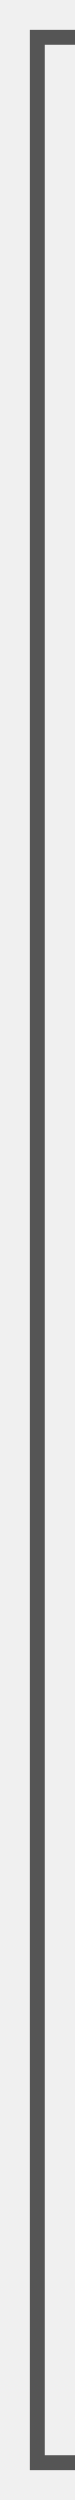
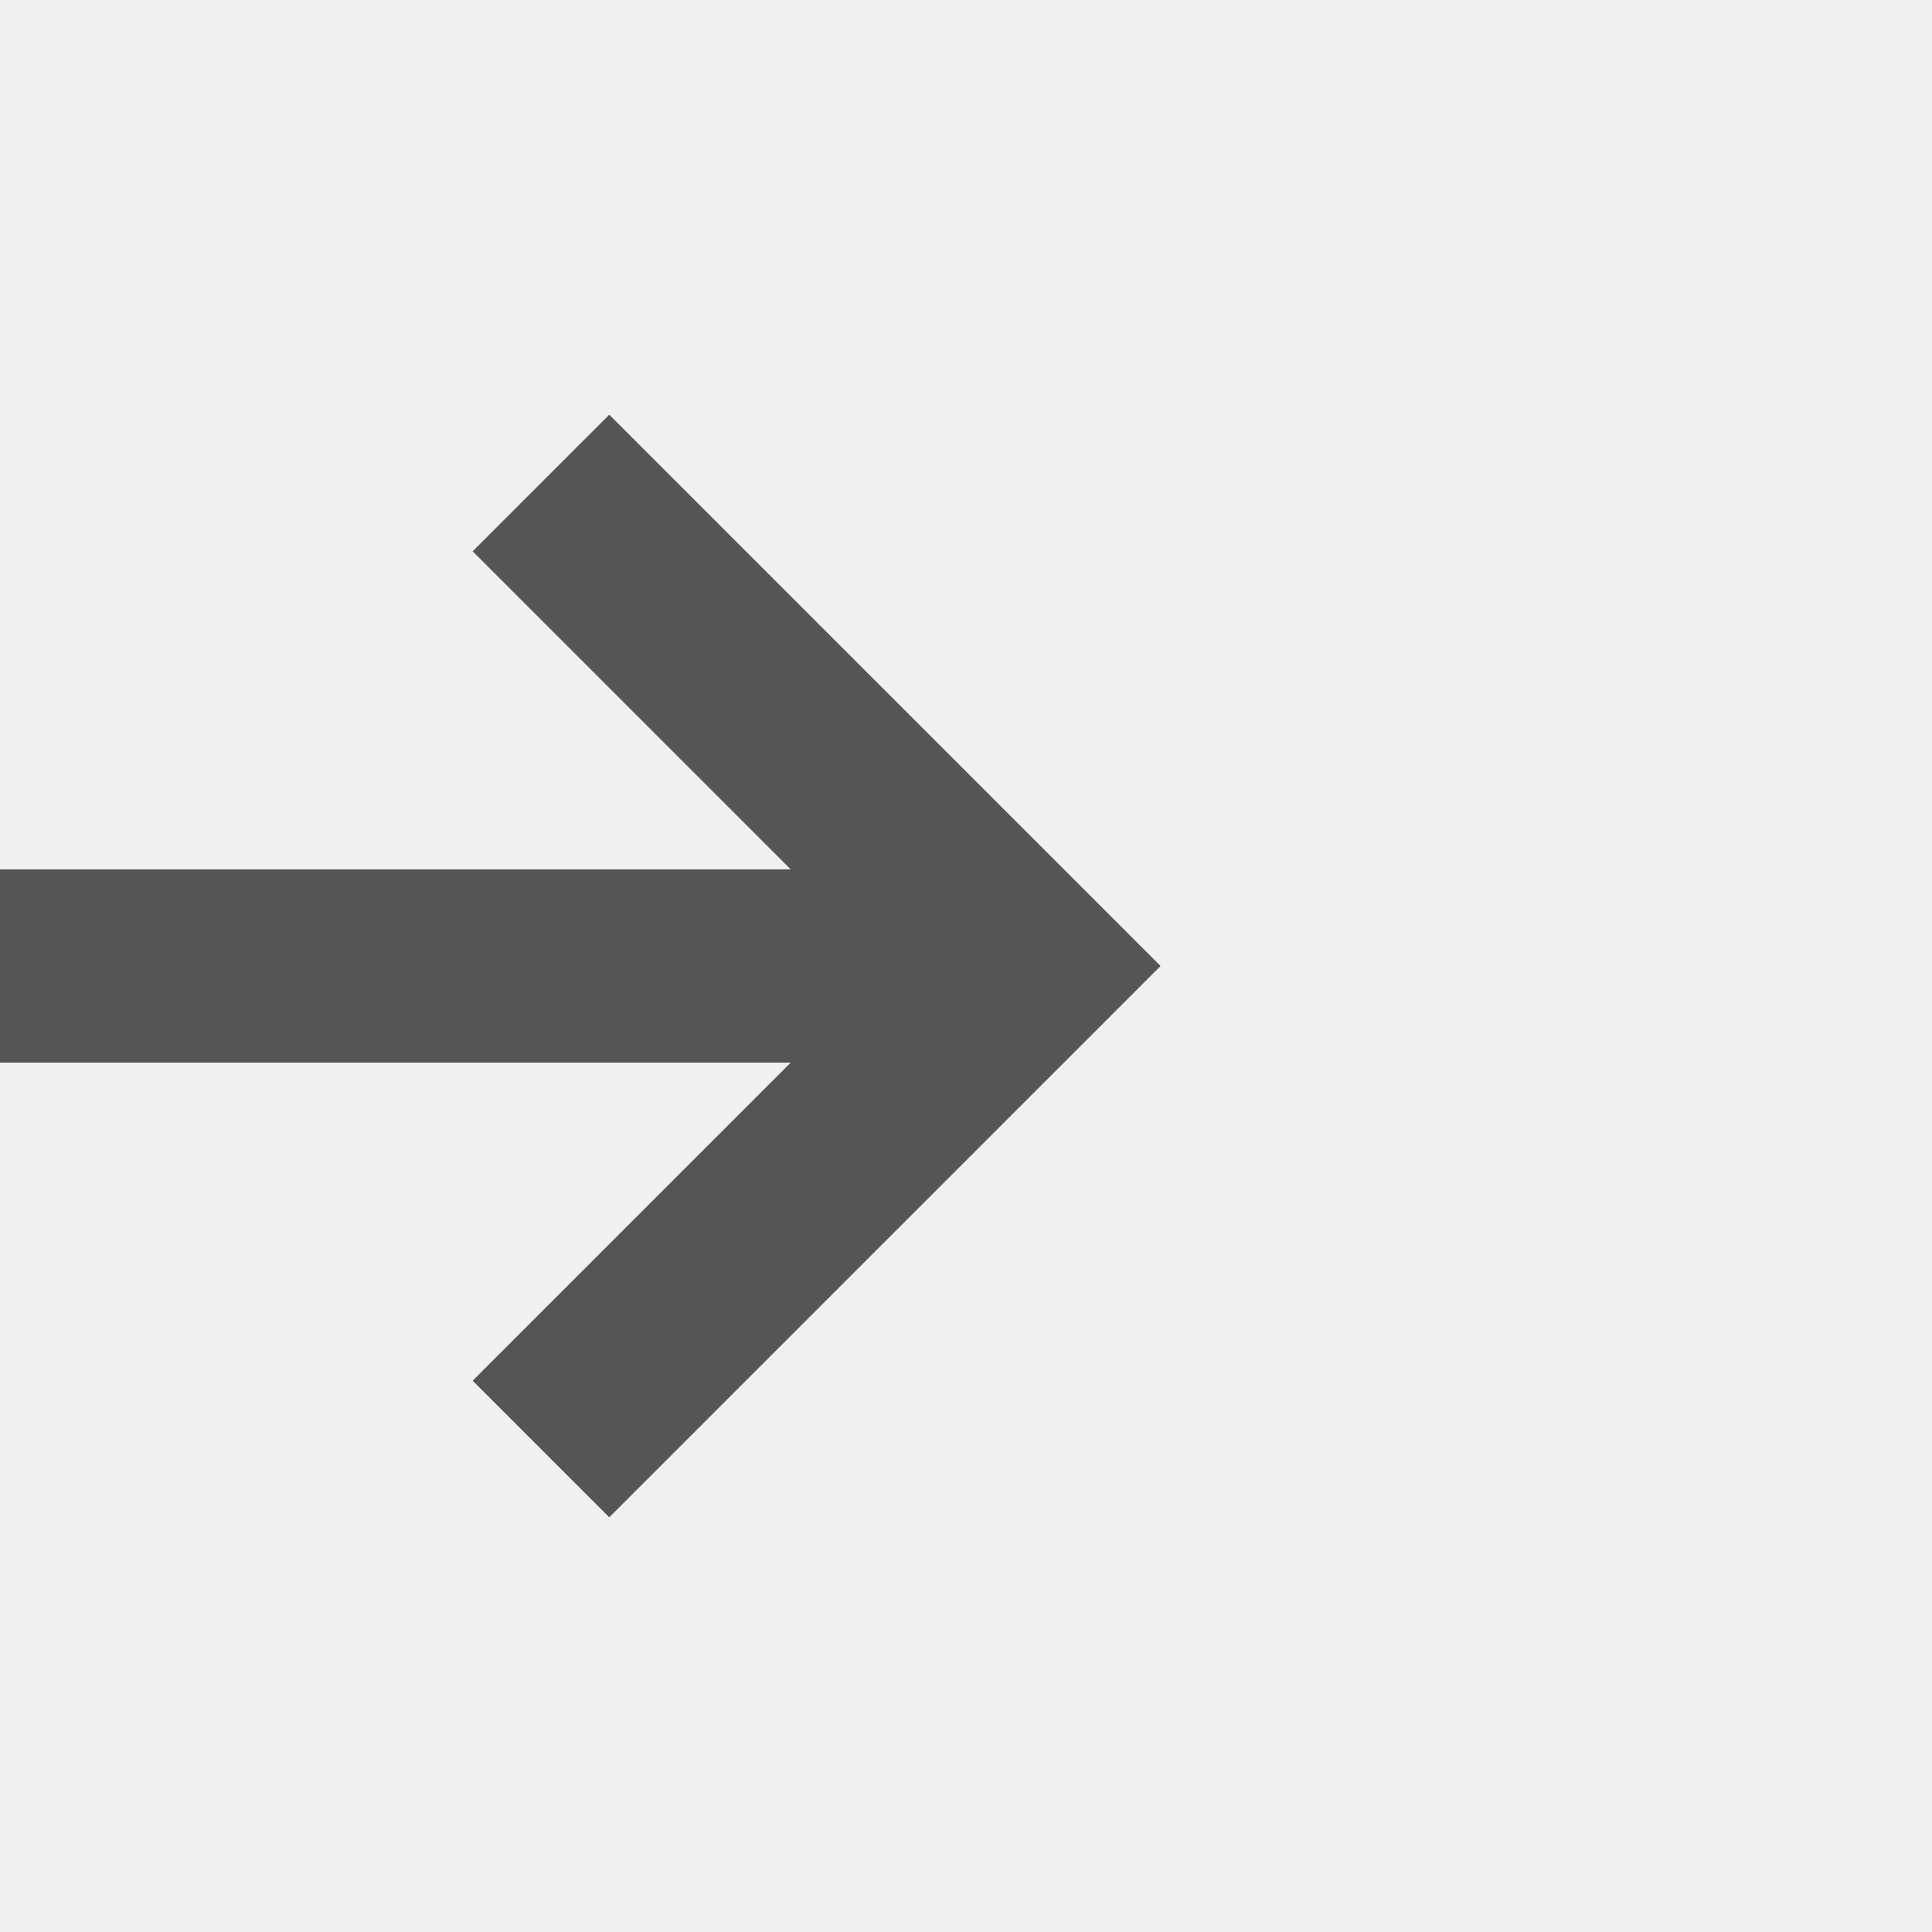
- <svg xmlns="http://www.w3.org/2000/svg" version="1.1" width="10px" height="335px" preserveAspectRatio="xMidYMin meet" viewBox="459 1938 8 335">
-   <defs>
-     <mask fill="white" id="Clip133">
-       <path d="M 686 2248  L 770 2248  L 770 2287  L 686 2287  Z M 460 1933  L 1099 1933  L 1099 2287  L 460 2287  Z " fill-rule="evenodd" />
-     </mask>
-   </defs>
-   <path d="M 1089 1999  L 1089 2268  L 463 2268  L 463 1943  L 503 1943  " stroke-width="2" stroke-dasharray="0" stroke="rgba(85, 85, 85, 1)" fill="none" class="stroke" mask="url(#Clip133)" />
-   <path d="M 1089 1997  A 3.5 3.5 0 0 0 1085.5 2000.5 A 3.5 3.5 0 0 0 1089 2004 A 3.5 3.5 0 0 0 1092.5 2000.5 A 3.5 3.5 0 0 0 1089 1997 Z M 497.893 1938.707  L 502.186 1943  L 497.893 1947.293  L 499.307 1948.707  L 504.307 1943.707  L 505.014 1943  L 504.307 1942.293  L 499.307 1937.293  L 497.893 1938.707  Z " fill-rule="nonzero" fill="rgba(85, 85, 85, 1)" stroke="none" class="fill" mask="url(#Clip133)" />
+ <svg xmlns="http://www.w3.org/2000/svg" version="1.1" width="20px" height="20px" preserveAspectRatio="xMinYMid meet" viewBox="493 1934 20 18">
+   <path d="M 298 1943  L 503 1943  " stroke-width="2" stroke-dasharray="0" stroke="rgba(85, 85, 85, 1)" fill="none" class="stroke" />
+   <path d="M 299.5 1939.5  A 3.5 3.5 0 0 0 296 1943 A 3.5 3.5 0 0 0 299.5 1946.5 A 3.5 3.5 0 0 0 303 1943 A 3.5 3.5 0 0 0 299.5 1939.5 Z M 497.893 1938.707  L 502.186 1943  L 497.893 1947.293  L 499.307 1948.707  L 504.307 1943.707  L 505.014 1943  L 504.307 1942.293  L 499.307 1937.293  L 497.893 1938.707  Z " fill-rule="nonzero" fill="rgba(85, 85, 85, 1)" stroke="none" class="fill" />
</svg>
